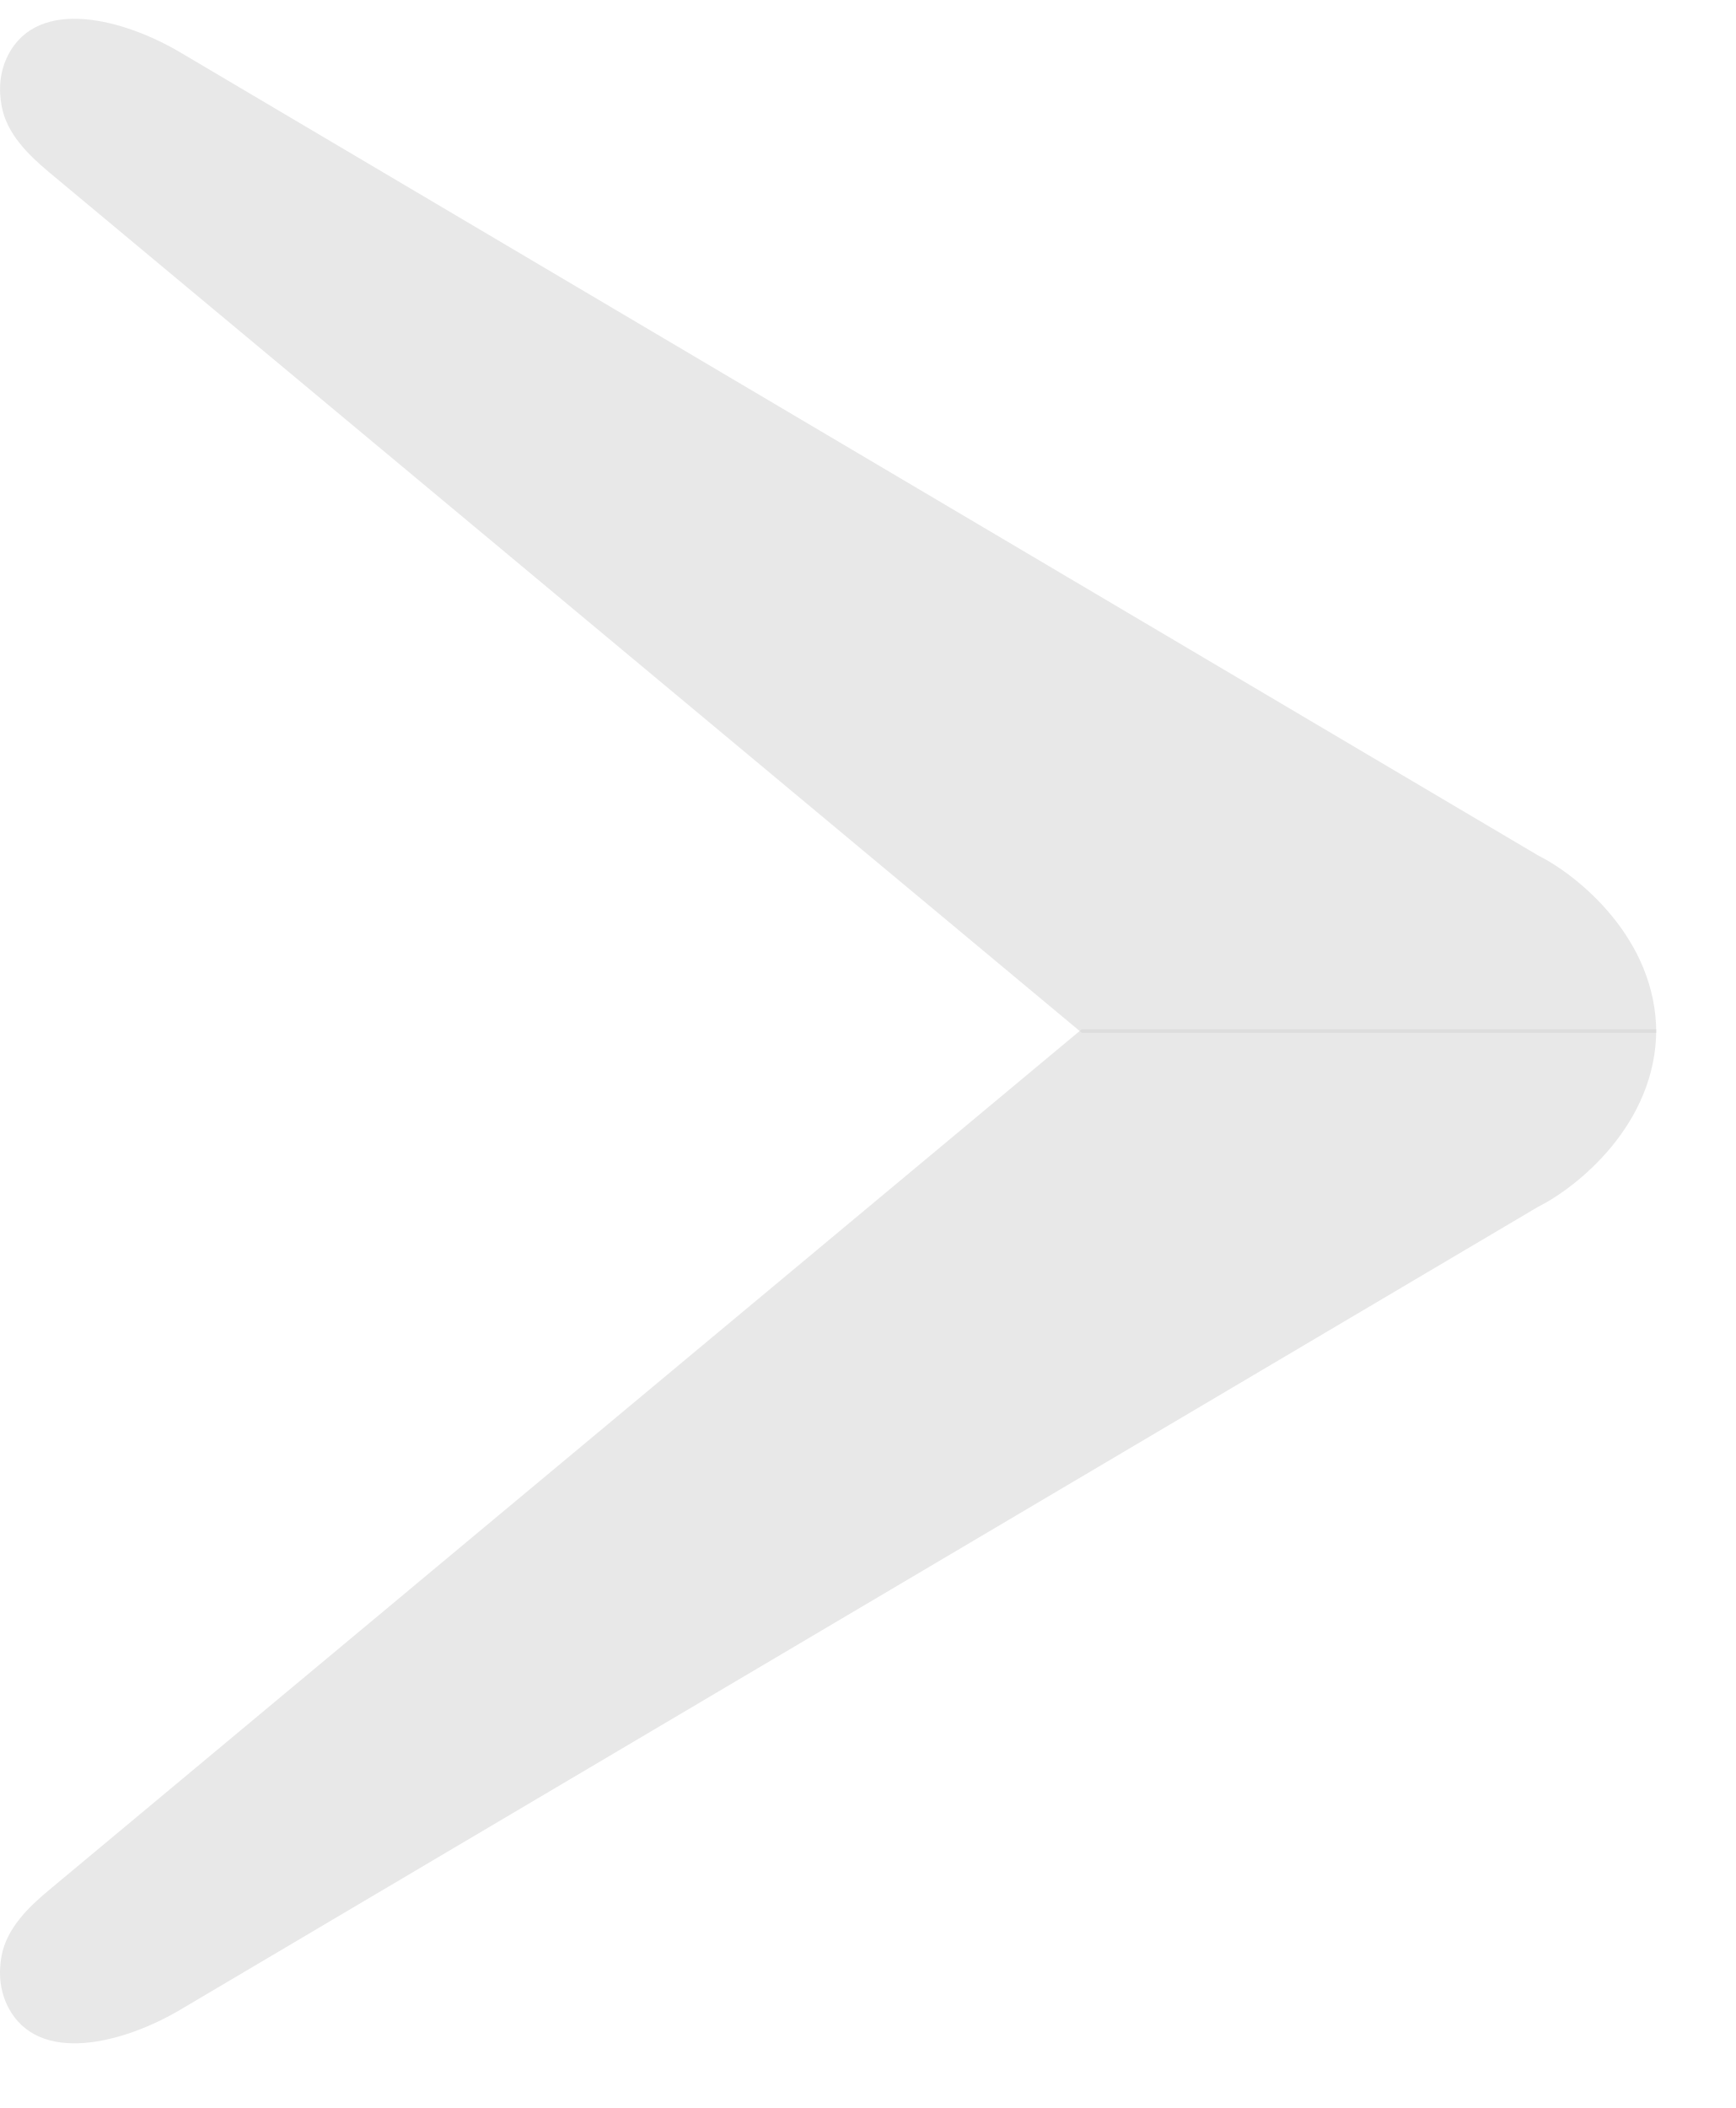
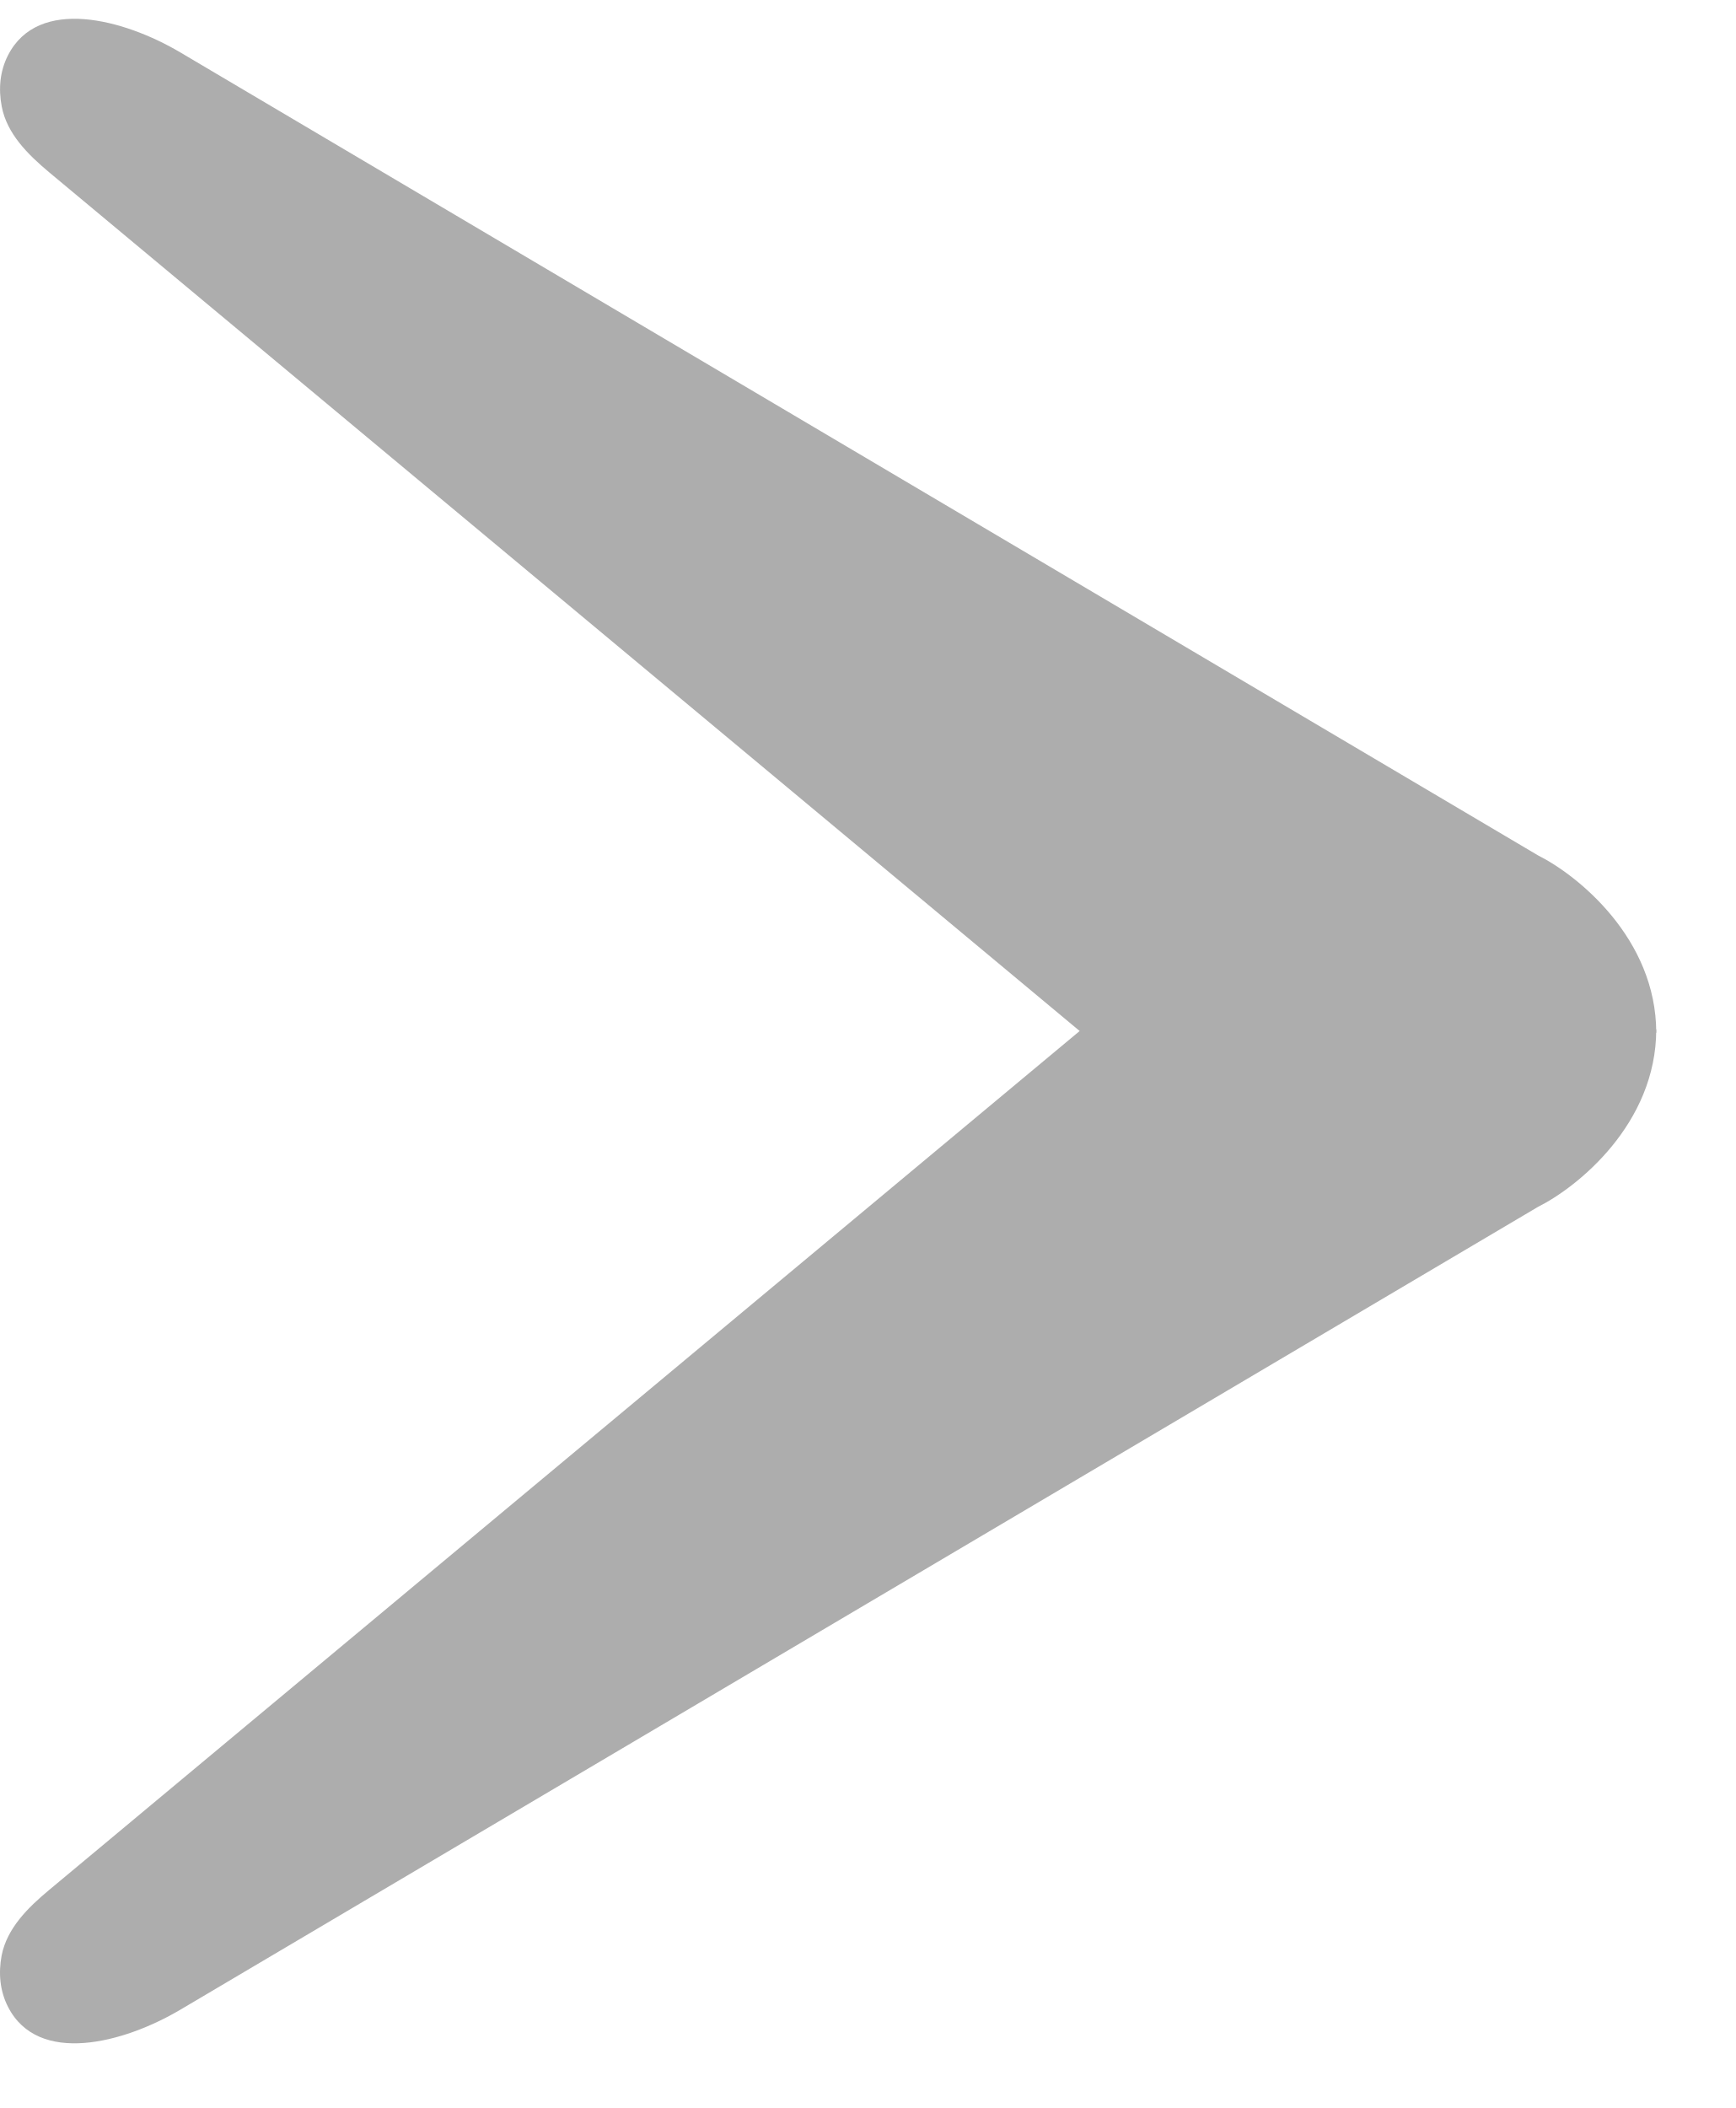
<svg xmlns="http://www.w3.org/2000/svg" width="14" height="17" viewBox="0 0 14 17" fill="none">
-   <path d="M12.404 6.898L1.455 0.423C0.997 0.152 0.308 -0.029 0.065 0.445C-0.002 0.576 -0.013 0.719 0.014 0.859C0.056 1.079 0.225 1.246 0.397 1.39L8.725 8.329L13.358 8.329C13.358 7.566 12.722 7.057 12.404 6.898Z" fill="#D3D3D3" fill-opacity="0.5" />
-   <path d="M12.404 9.733L1.455 16.207C0.997 16.478 0.308 16.659 0.065 16.185C-0.002 16.054 -0.013 15.911 0.013 15.771C0.056 15.551 0.225 15.384 0.397 15.241L8.724 8.301L13.358 8.301C13.358 9.065 12.722 9.574 12.404 9.733Z" fill="#D3D3D3" fill-opacity="0.5" />
+   <path d="M12.404 6.898L1.455 0.423C0.997 0.152 0.308 -0.029 0.065 0.445C-0.002 0.576 -0.013 0.719 0.014 0.859C0.056 1.079 0.225 1.246 0.397 1.39L8.725 8.329L13.358 8.329C13.358 7.566 12.722 7.057 12.404 6.898Z" fill="#ADADAD" fill-opacity="1" />
+   <path d="M12.404 9.733L1.455 16.207C0.997 16.478 0.308 16.659 0.065 16.185C-0.002 16.054 -0.013 15.911 0.013 15.771C0.056 15.551 0.225 15.384 0.397 15.241L8.724 8.301L13.358 8.301C13.358 9.065 12.722 9.574 12.404 9.733Z" fill="#ADADAD" fill-opacity="1" />
</svg>
